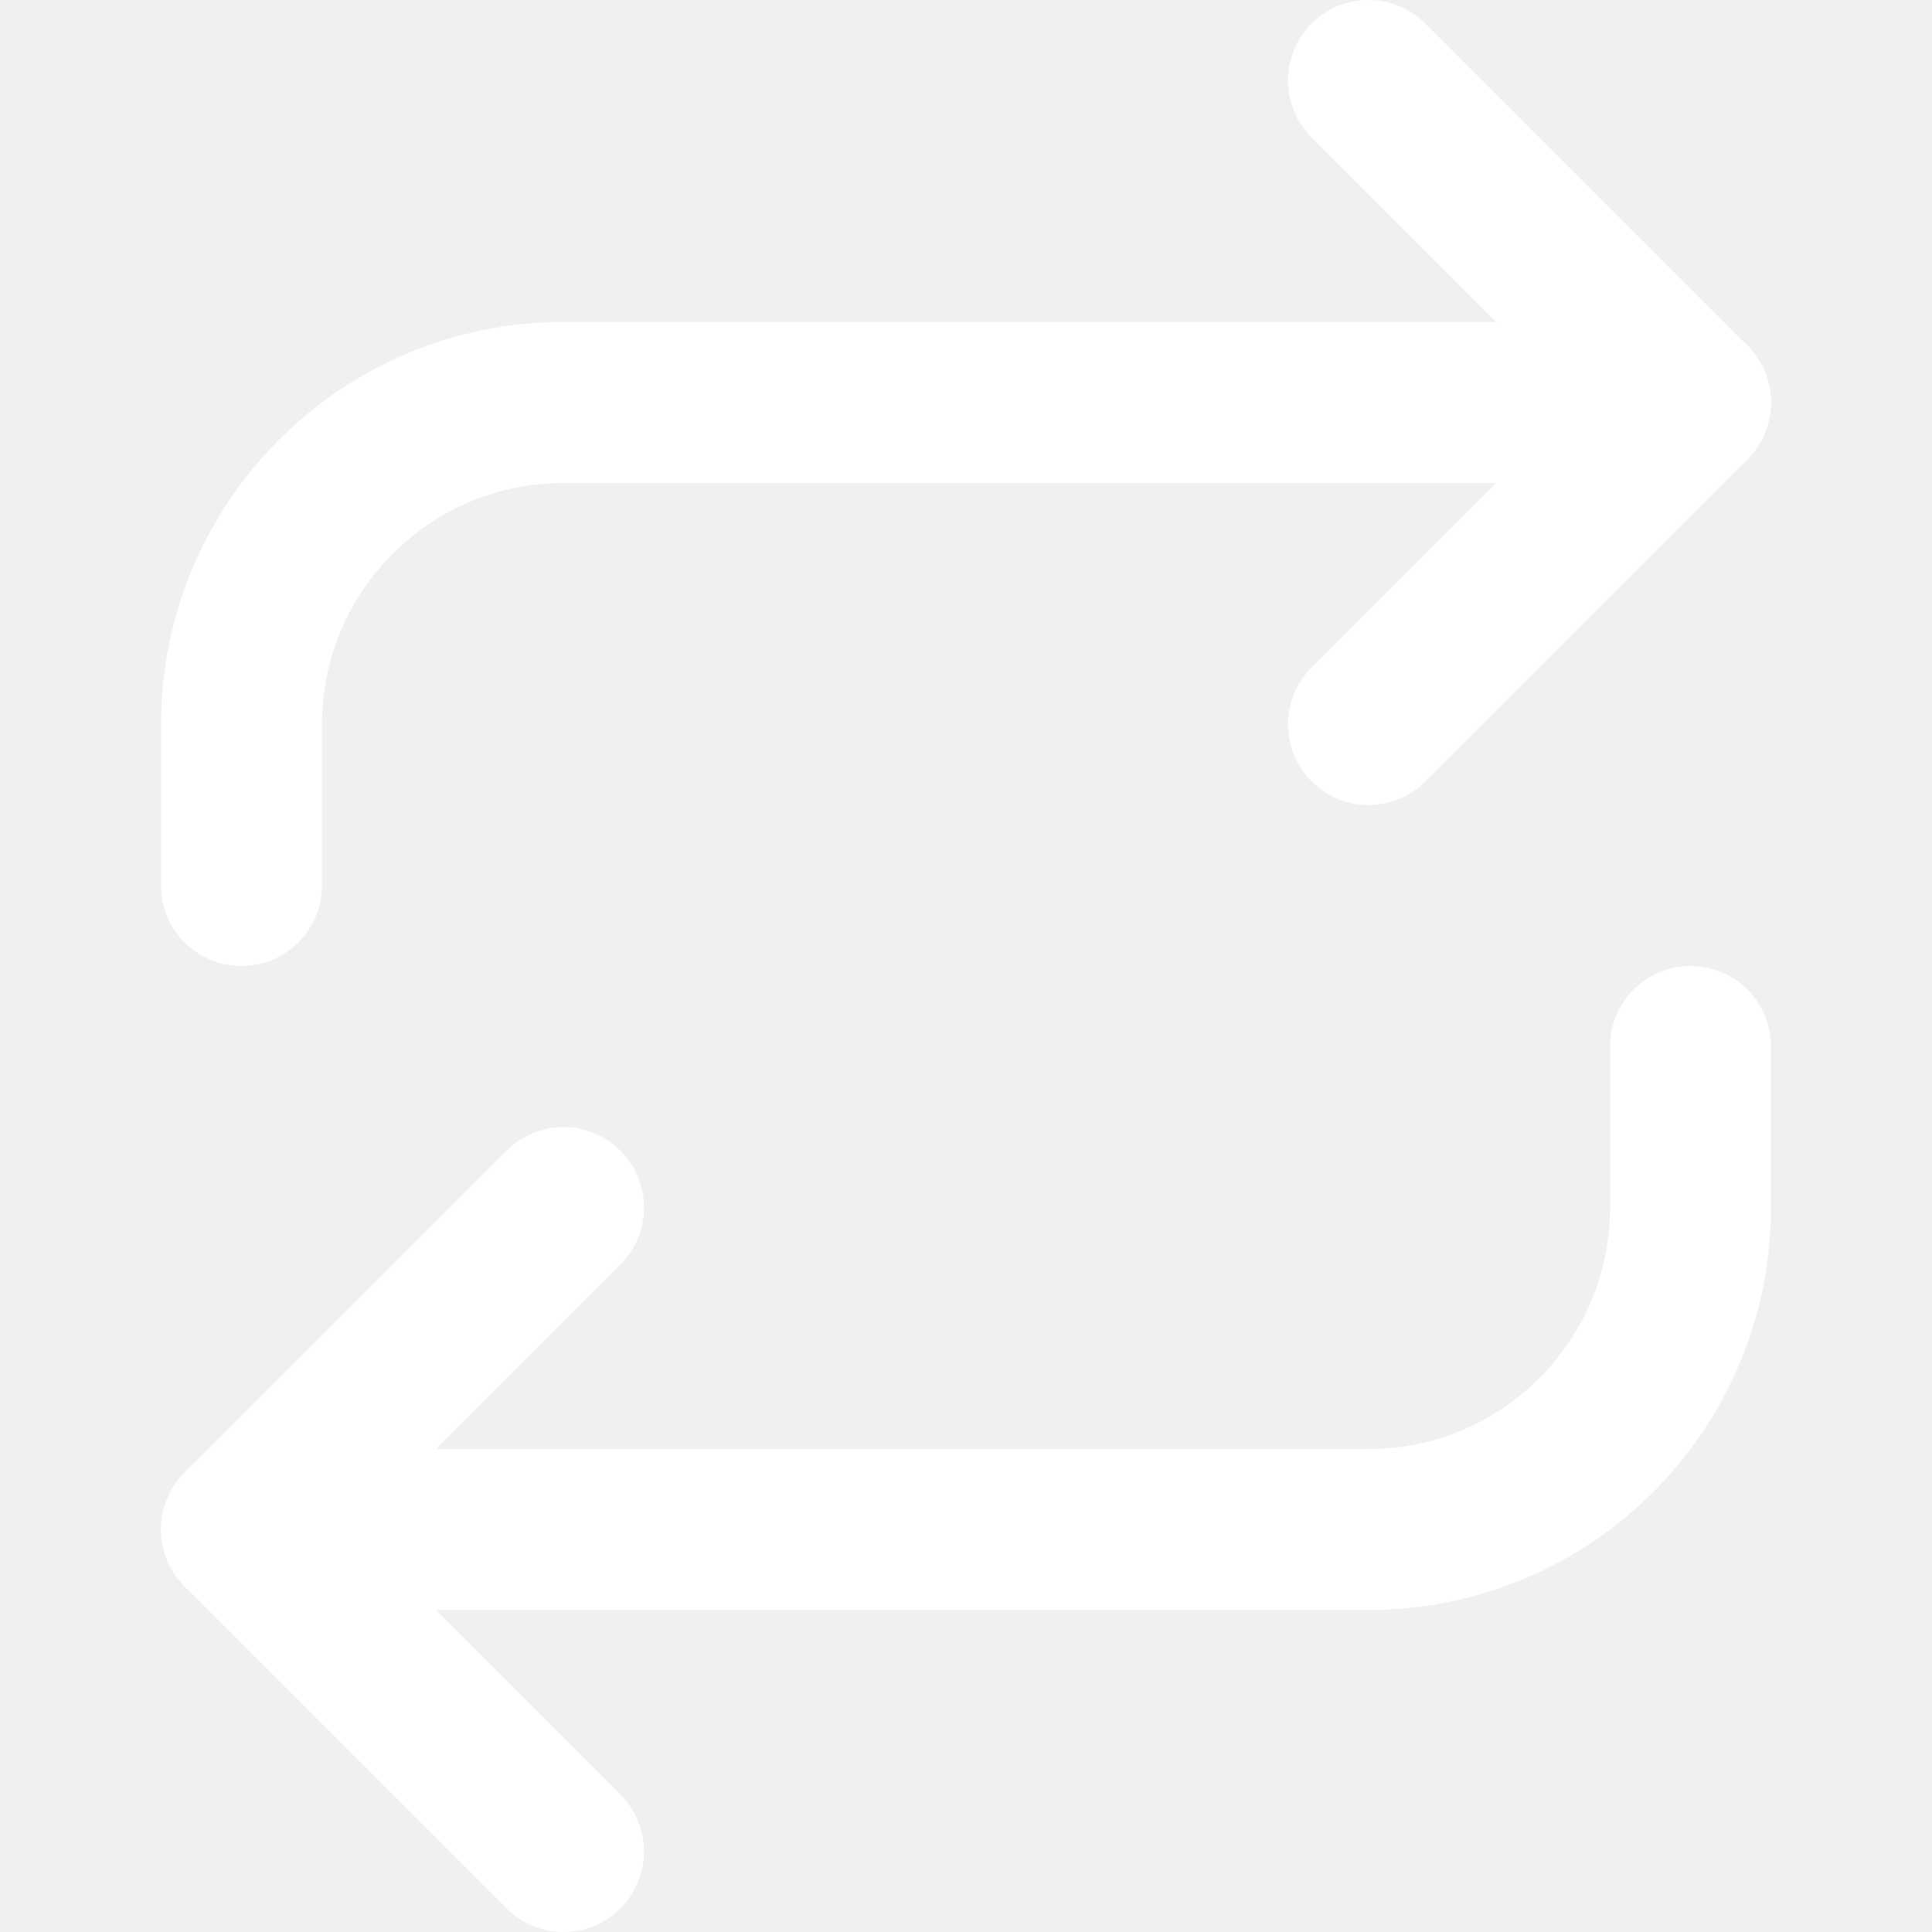
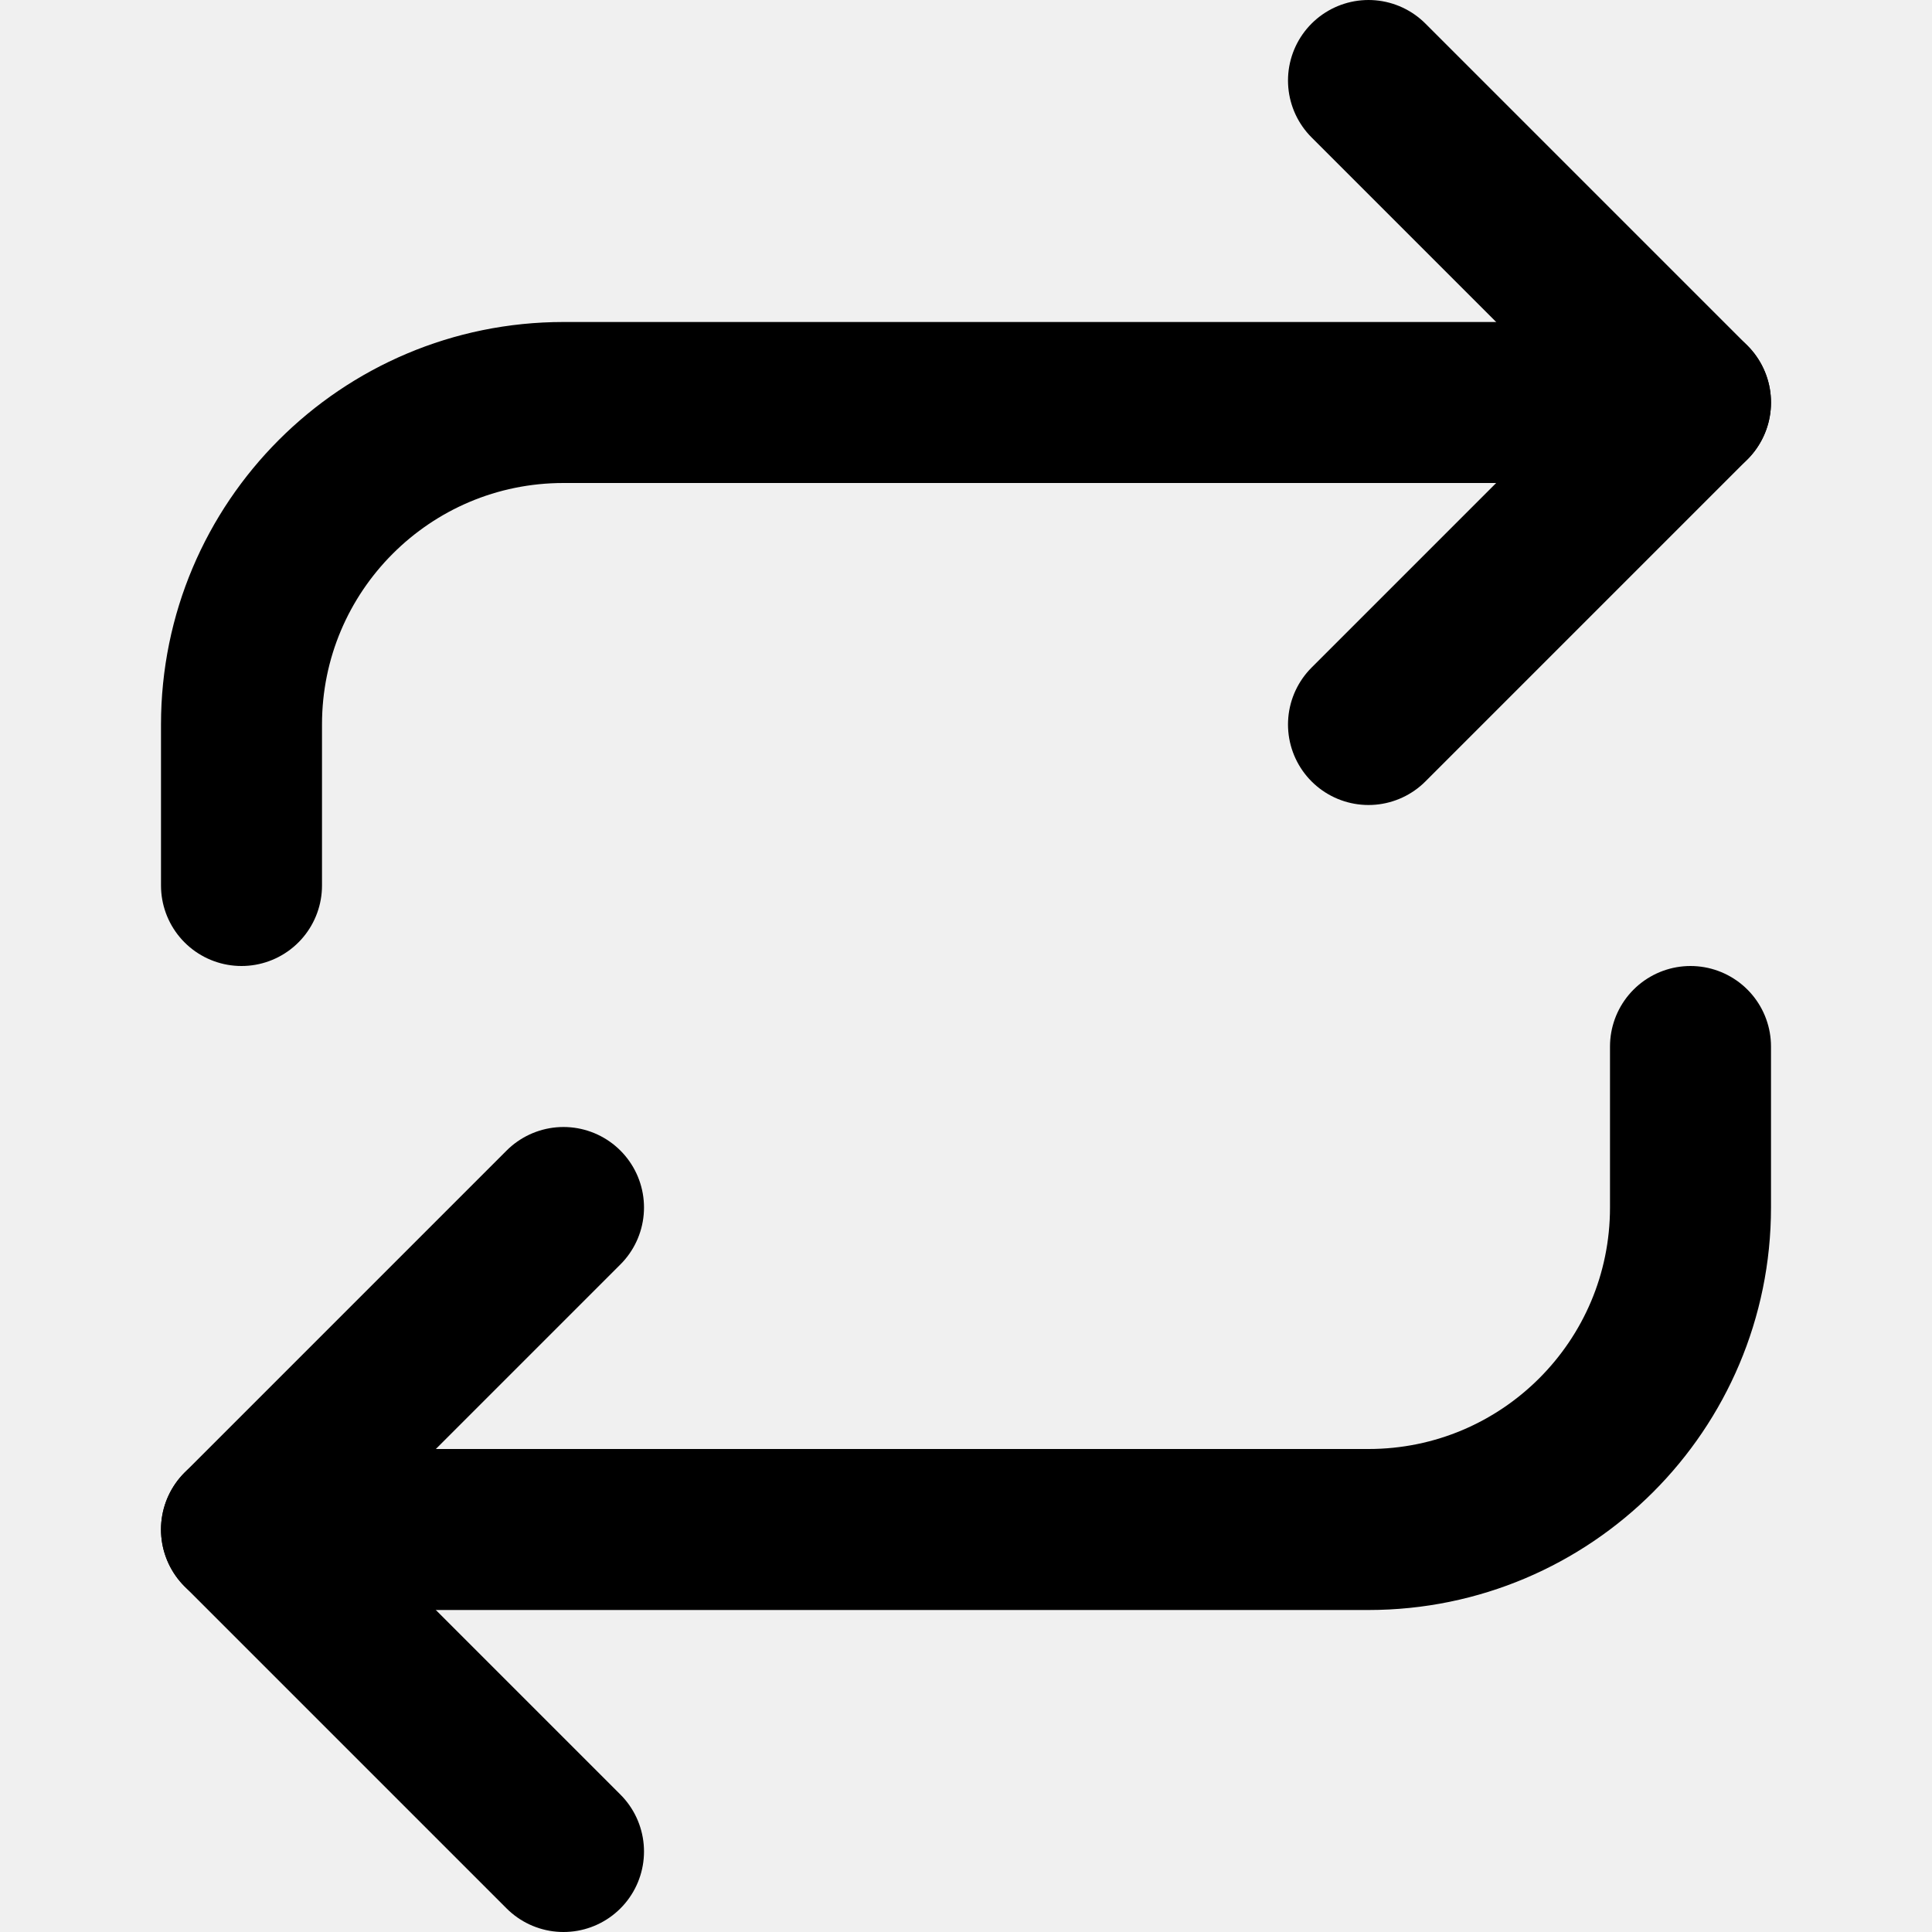
- <svg xmlns="http://www.w3.org/2000/svg" width="24" height="24" viewBox="0 0 24 24" fill="none" stroke="white" stroke-width="2" stroke-linecap="round" stroke-linejoin="round" class="feather feather-repeat">
+ <svg xmlns="http://www.w3.org/2000/svg" width="24" height="24" viewBox="0 0 24 24" fill="none" stroke="currentColor" stroke-width="2" stroke-linecap="round" stroke-linejoin="round" class="feather feather-repeat">
  <polyline points="17 1 21 5 17 9" />
  <path d="M3 11V9a4 4 0 0 1 4-4h14" />
  <polyline points="7 23 3 19 7 15" />
  <path d="M21 13v2a4 4 0 0 1-4 4H3" />
</svg>
